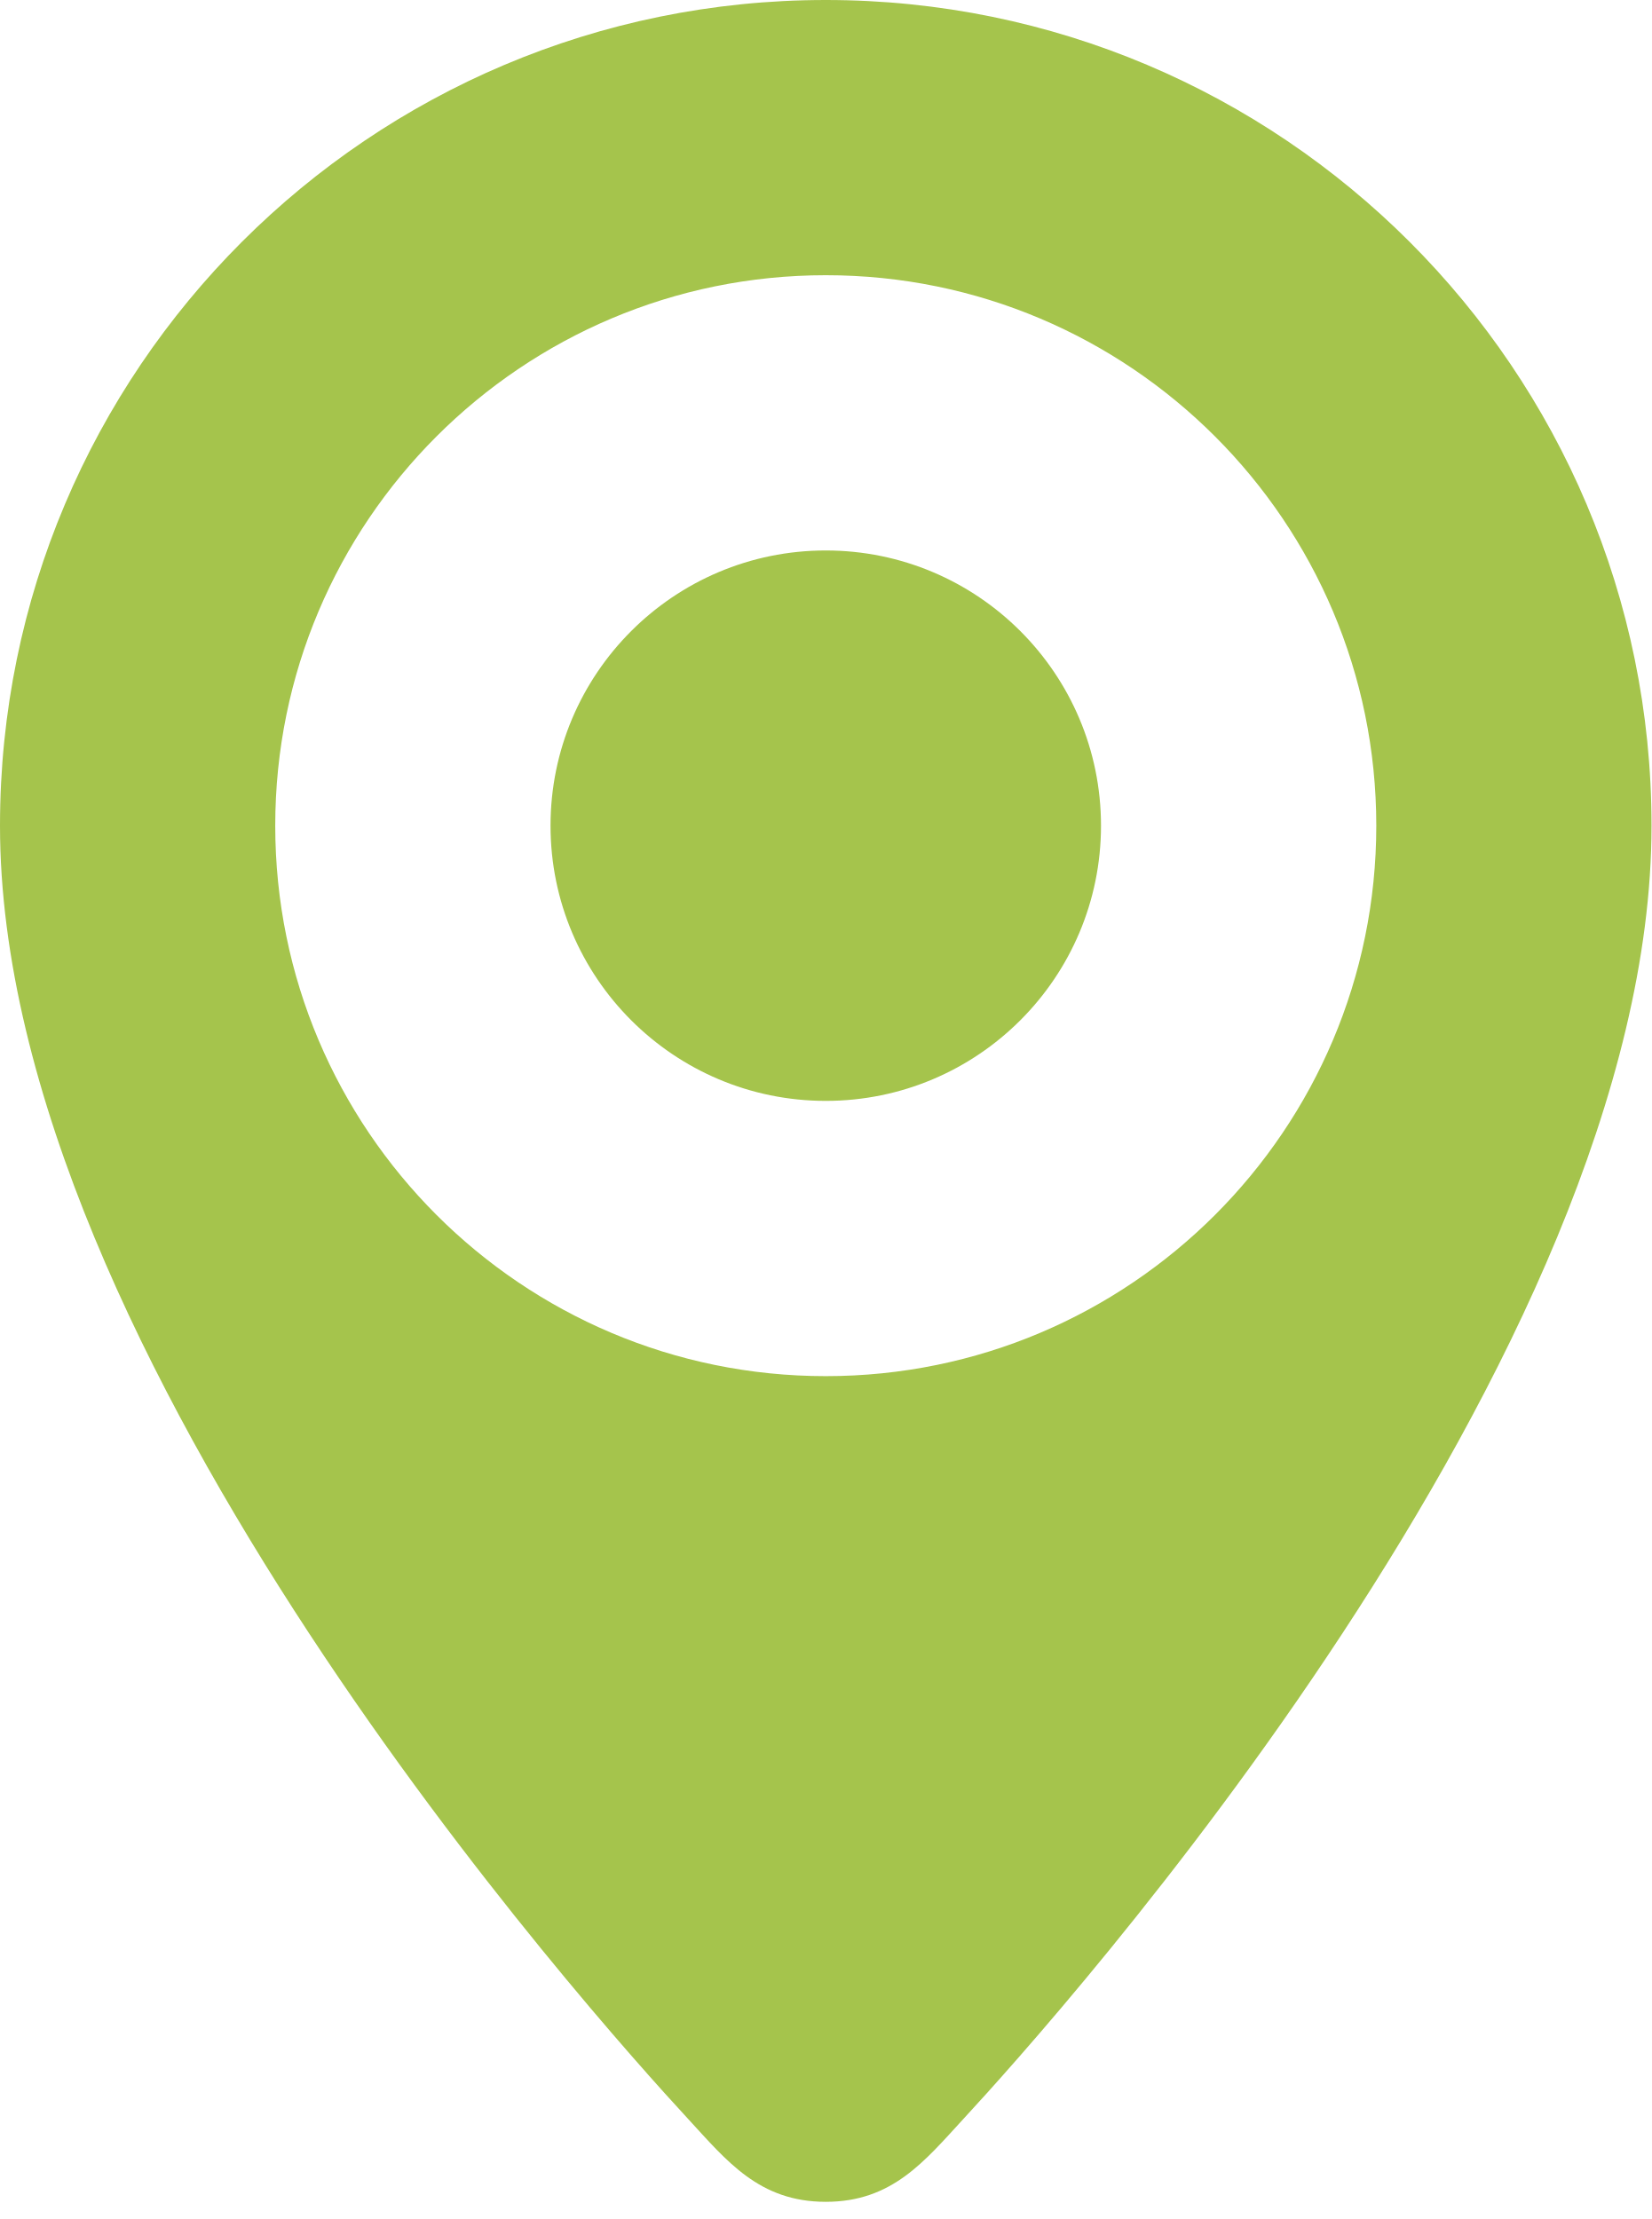
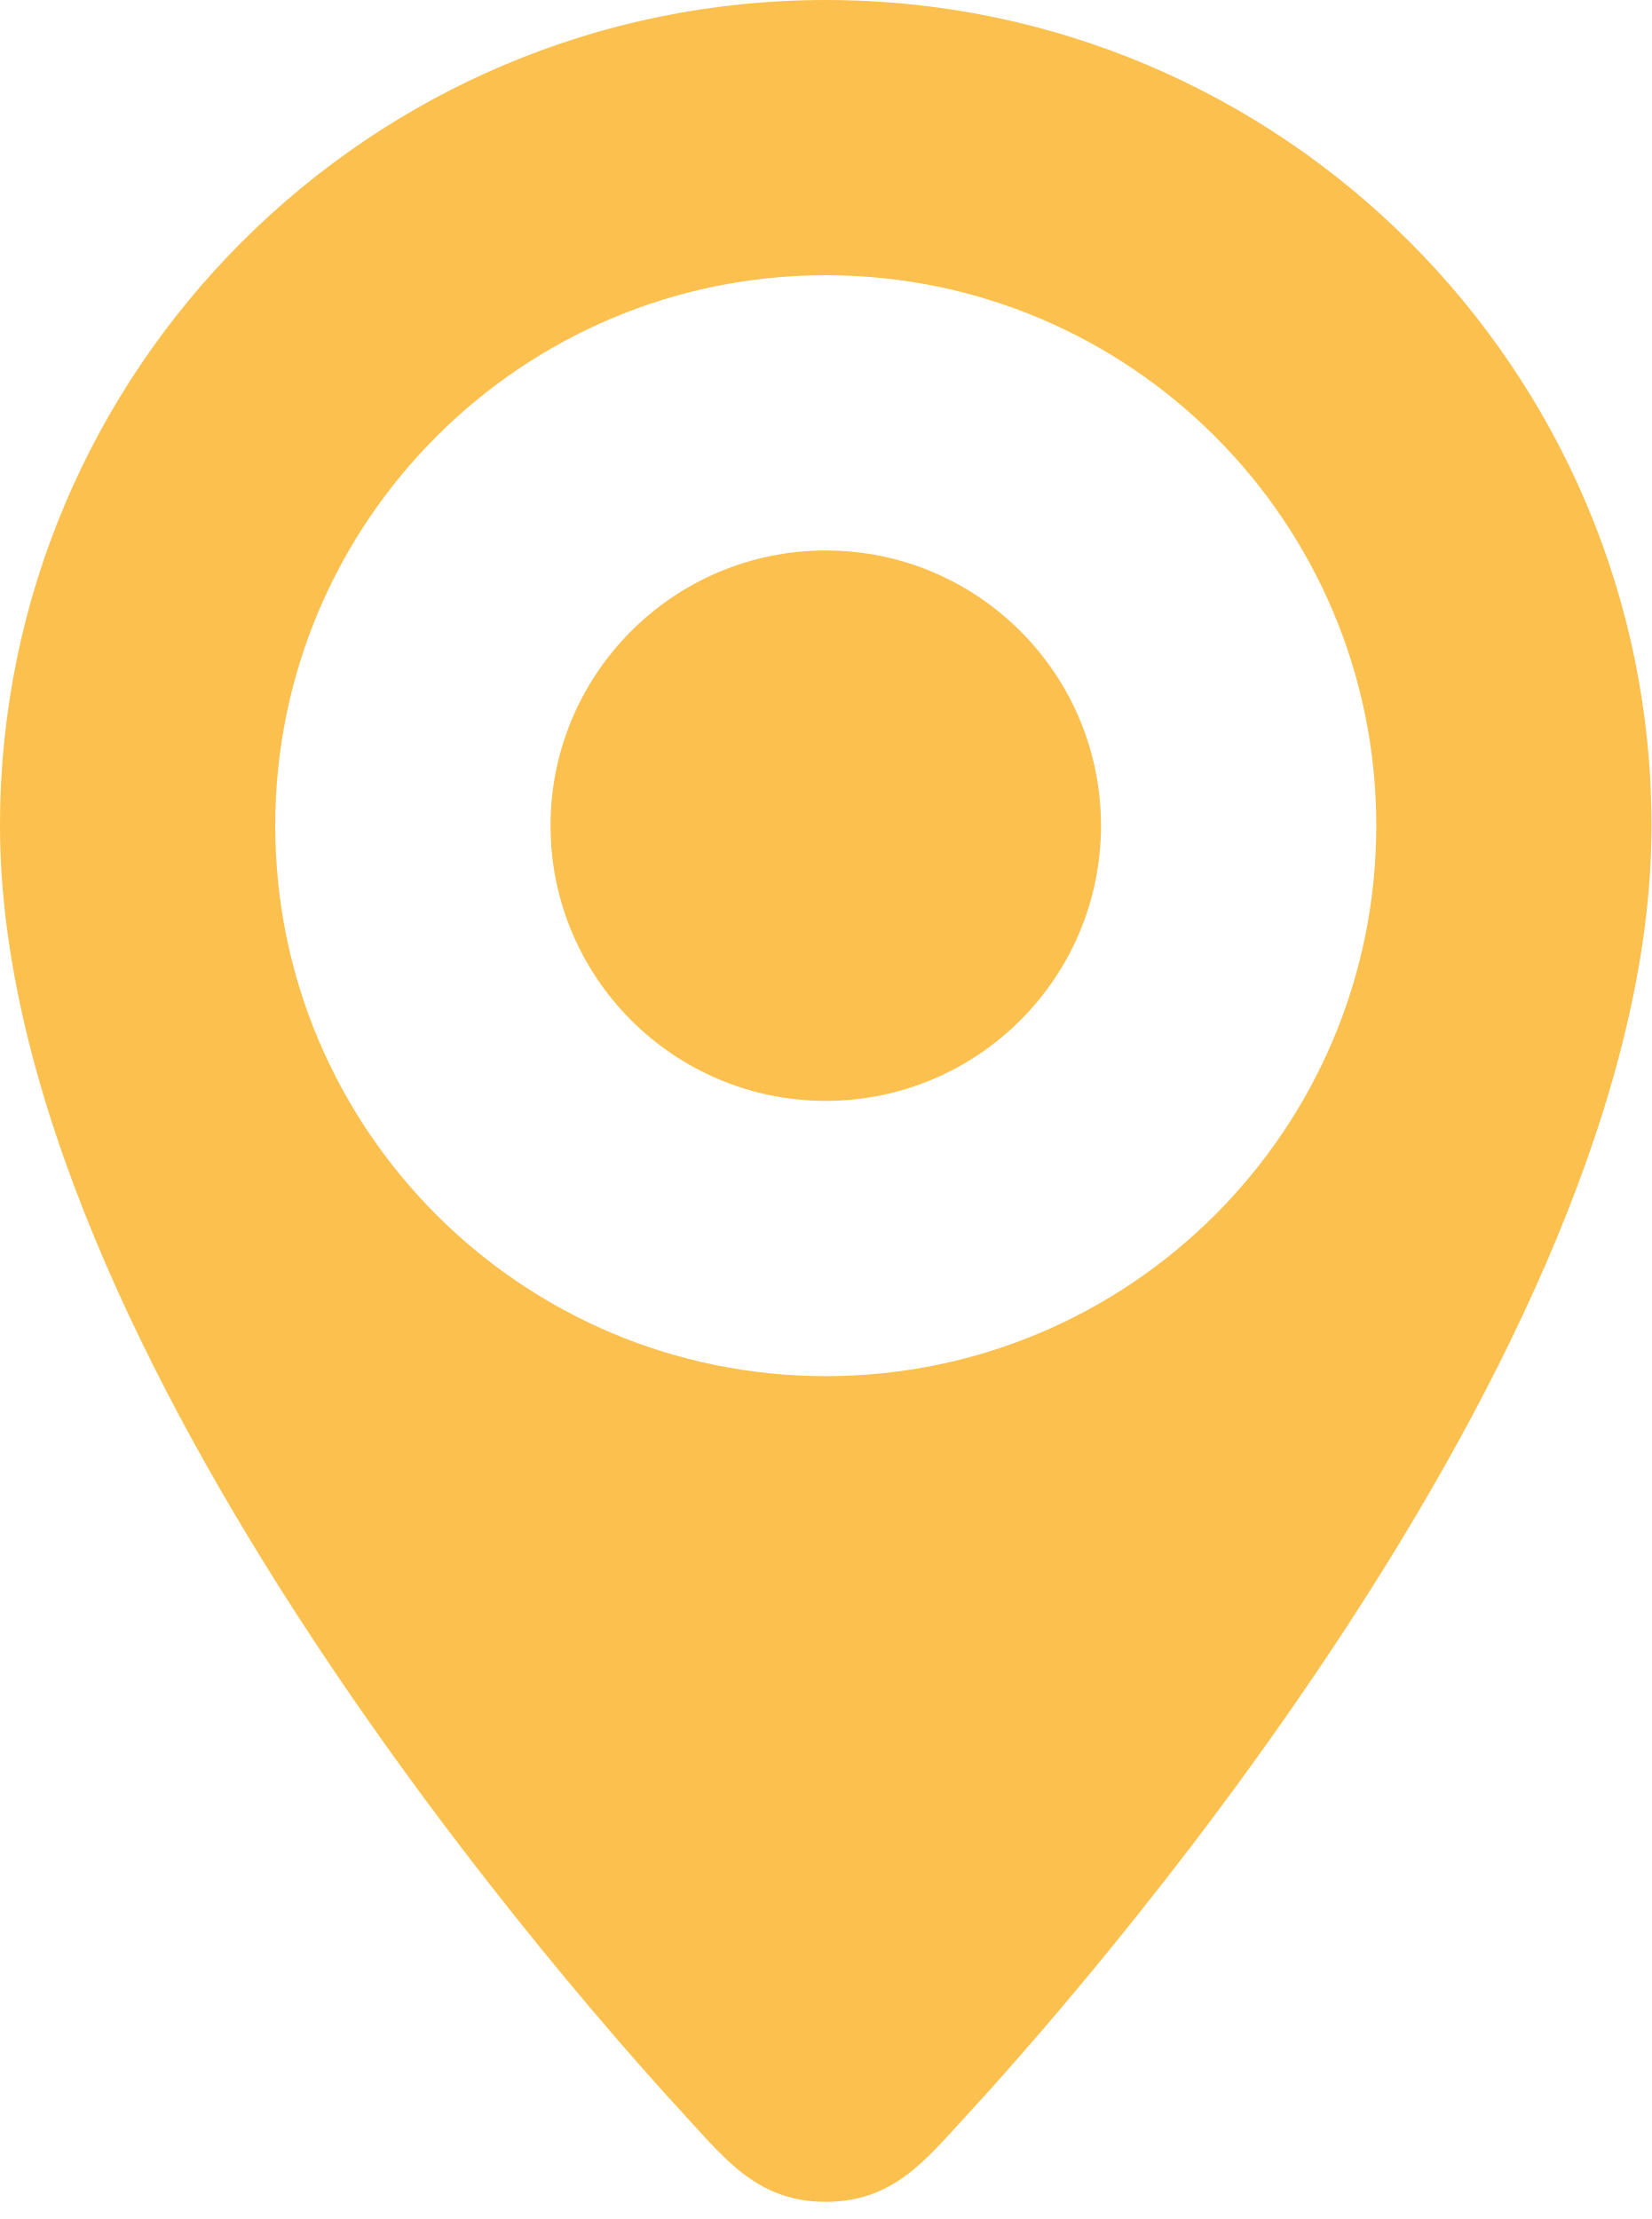
<svg xmlns="http://www.w3.org/2000/svg" width="32px" height="43px" viewBox="0 0 32 43" version="1.1">
  <defs />
  <g id="Page-1" stroke="none" stroke-width="1" fill="none" fill-rule="evenodd">
-     <g id="Rensource_Team_V1" transform="translate(-704, -1302)" fill="#A5C44C">
+     <g id="Rensource_Team_V1" transform="translate(-704, -1302)" fill="#fcc04e">
      <g id="Group-2" transform="translate(0, 1189)">
        <g id="Group-3" transform="translate(262, 113)">
          <path d="M458,0 C449.165,0 442,7.165 442,16 C442,26.277 453.523,39.101 455.333,41.061 C456.083,41.875 456.709,42.667 458,42.667 C459.291,42.667 459.917,41.875 460.667,41.061 C462.477,39.101 474,26.277 474,16 C474,7.165 466.835,0 458,0 Z M458,26.667 C452.109,26.667 447.333,21.891 447.333,16 C447.333,10.109 452.109,5.333 458,5.333 C463.891,5.333 468.667,10.109 468.667,16 C468.667,21.891 463.891,26.667 458,26.667 Z M458,10.667 C455.056,10.667 452.667,13.056 452.667,16 C452.667,18.944 455.056,21.333 458,21.333 C460.944,21.333 463.333,18.944 463.333,16 C463.333,13.056 460.944,10.667 458,10.667 Z" id="icons/icn-location-pin" />
        </g>
      </g>
    </g>
  </g>
</svg>
